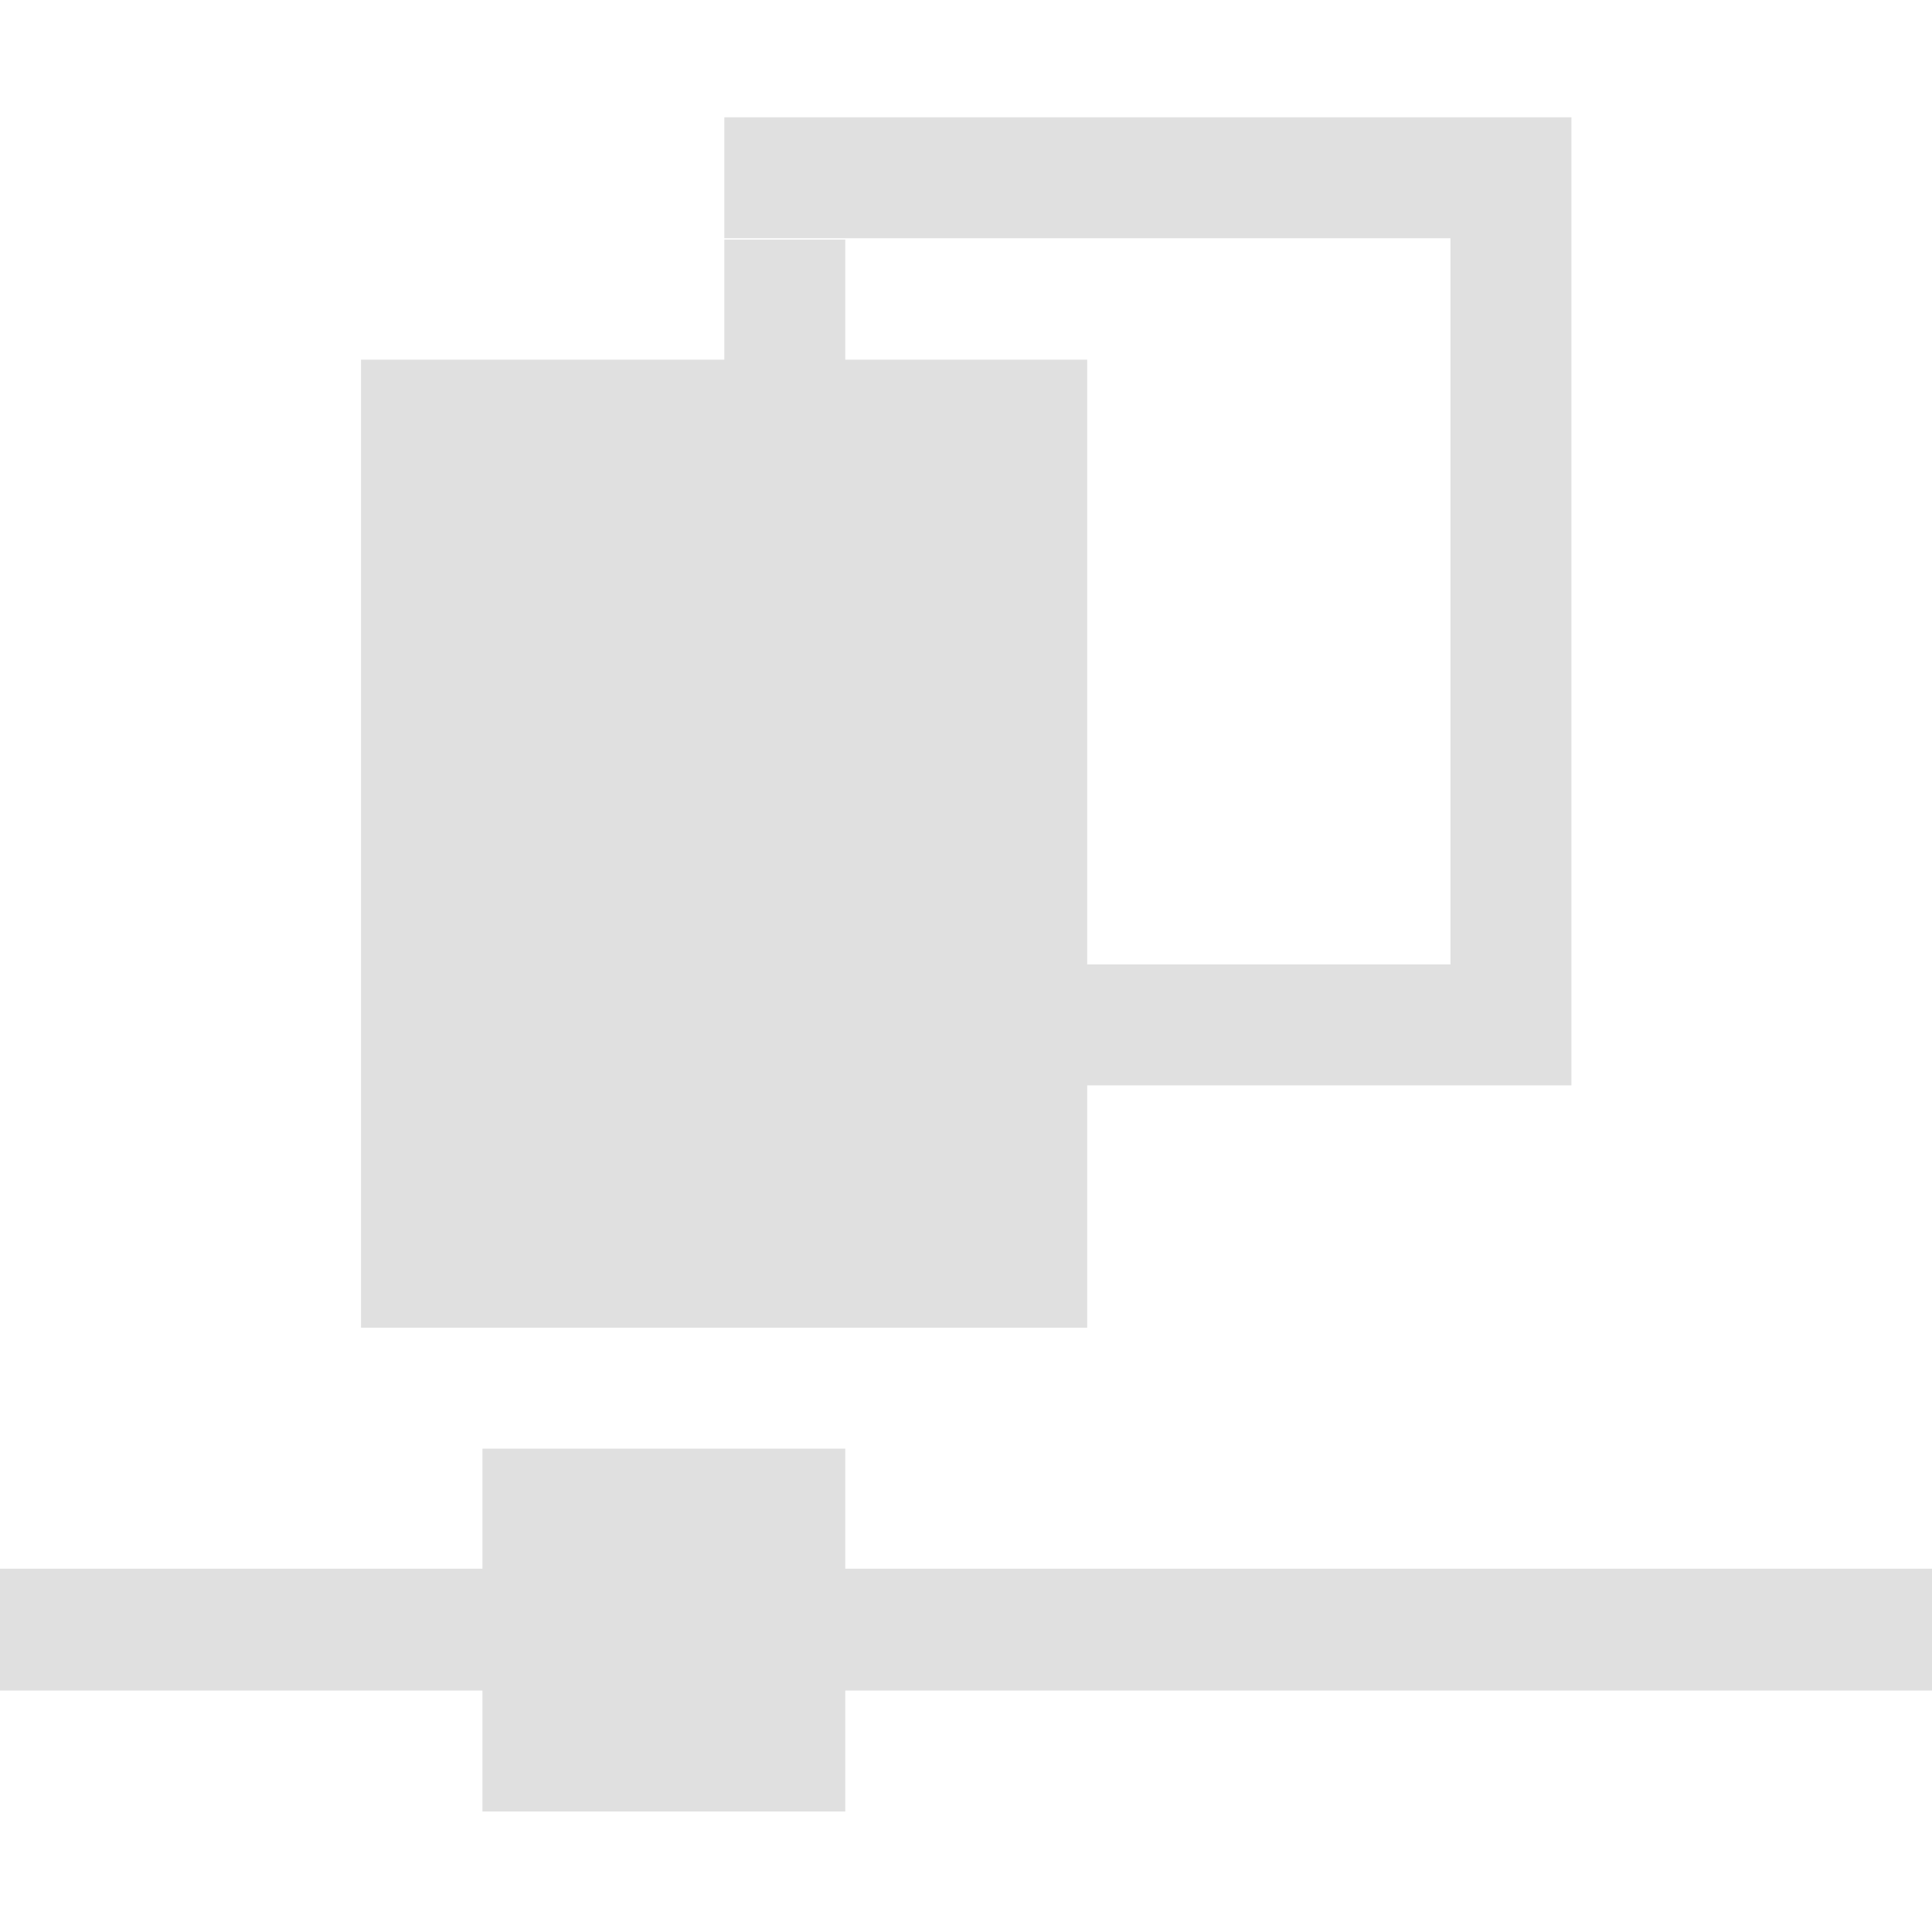
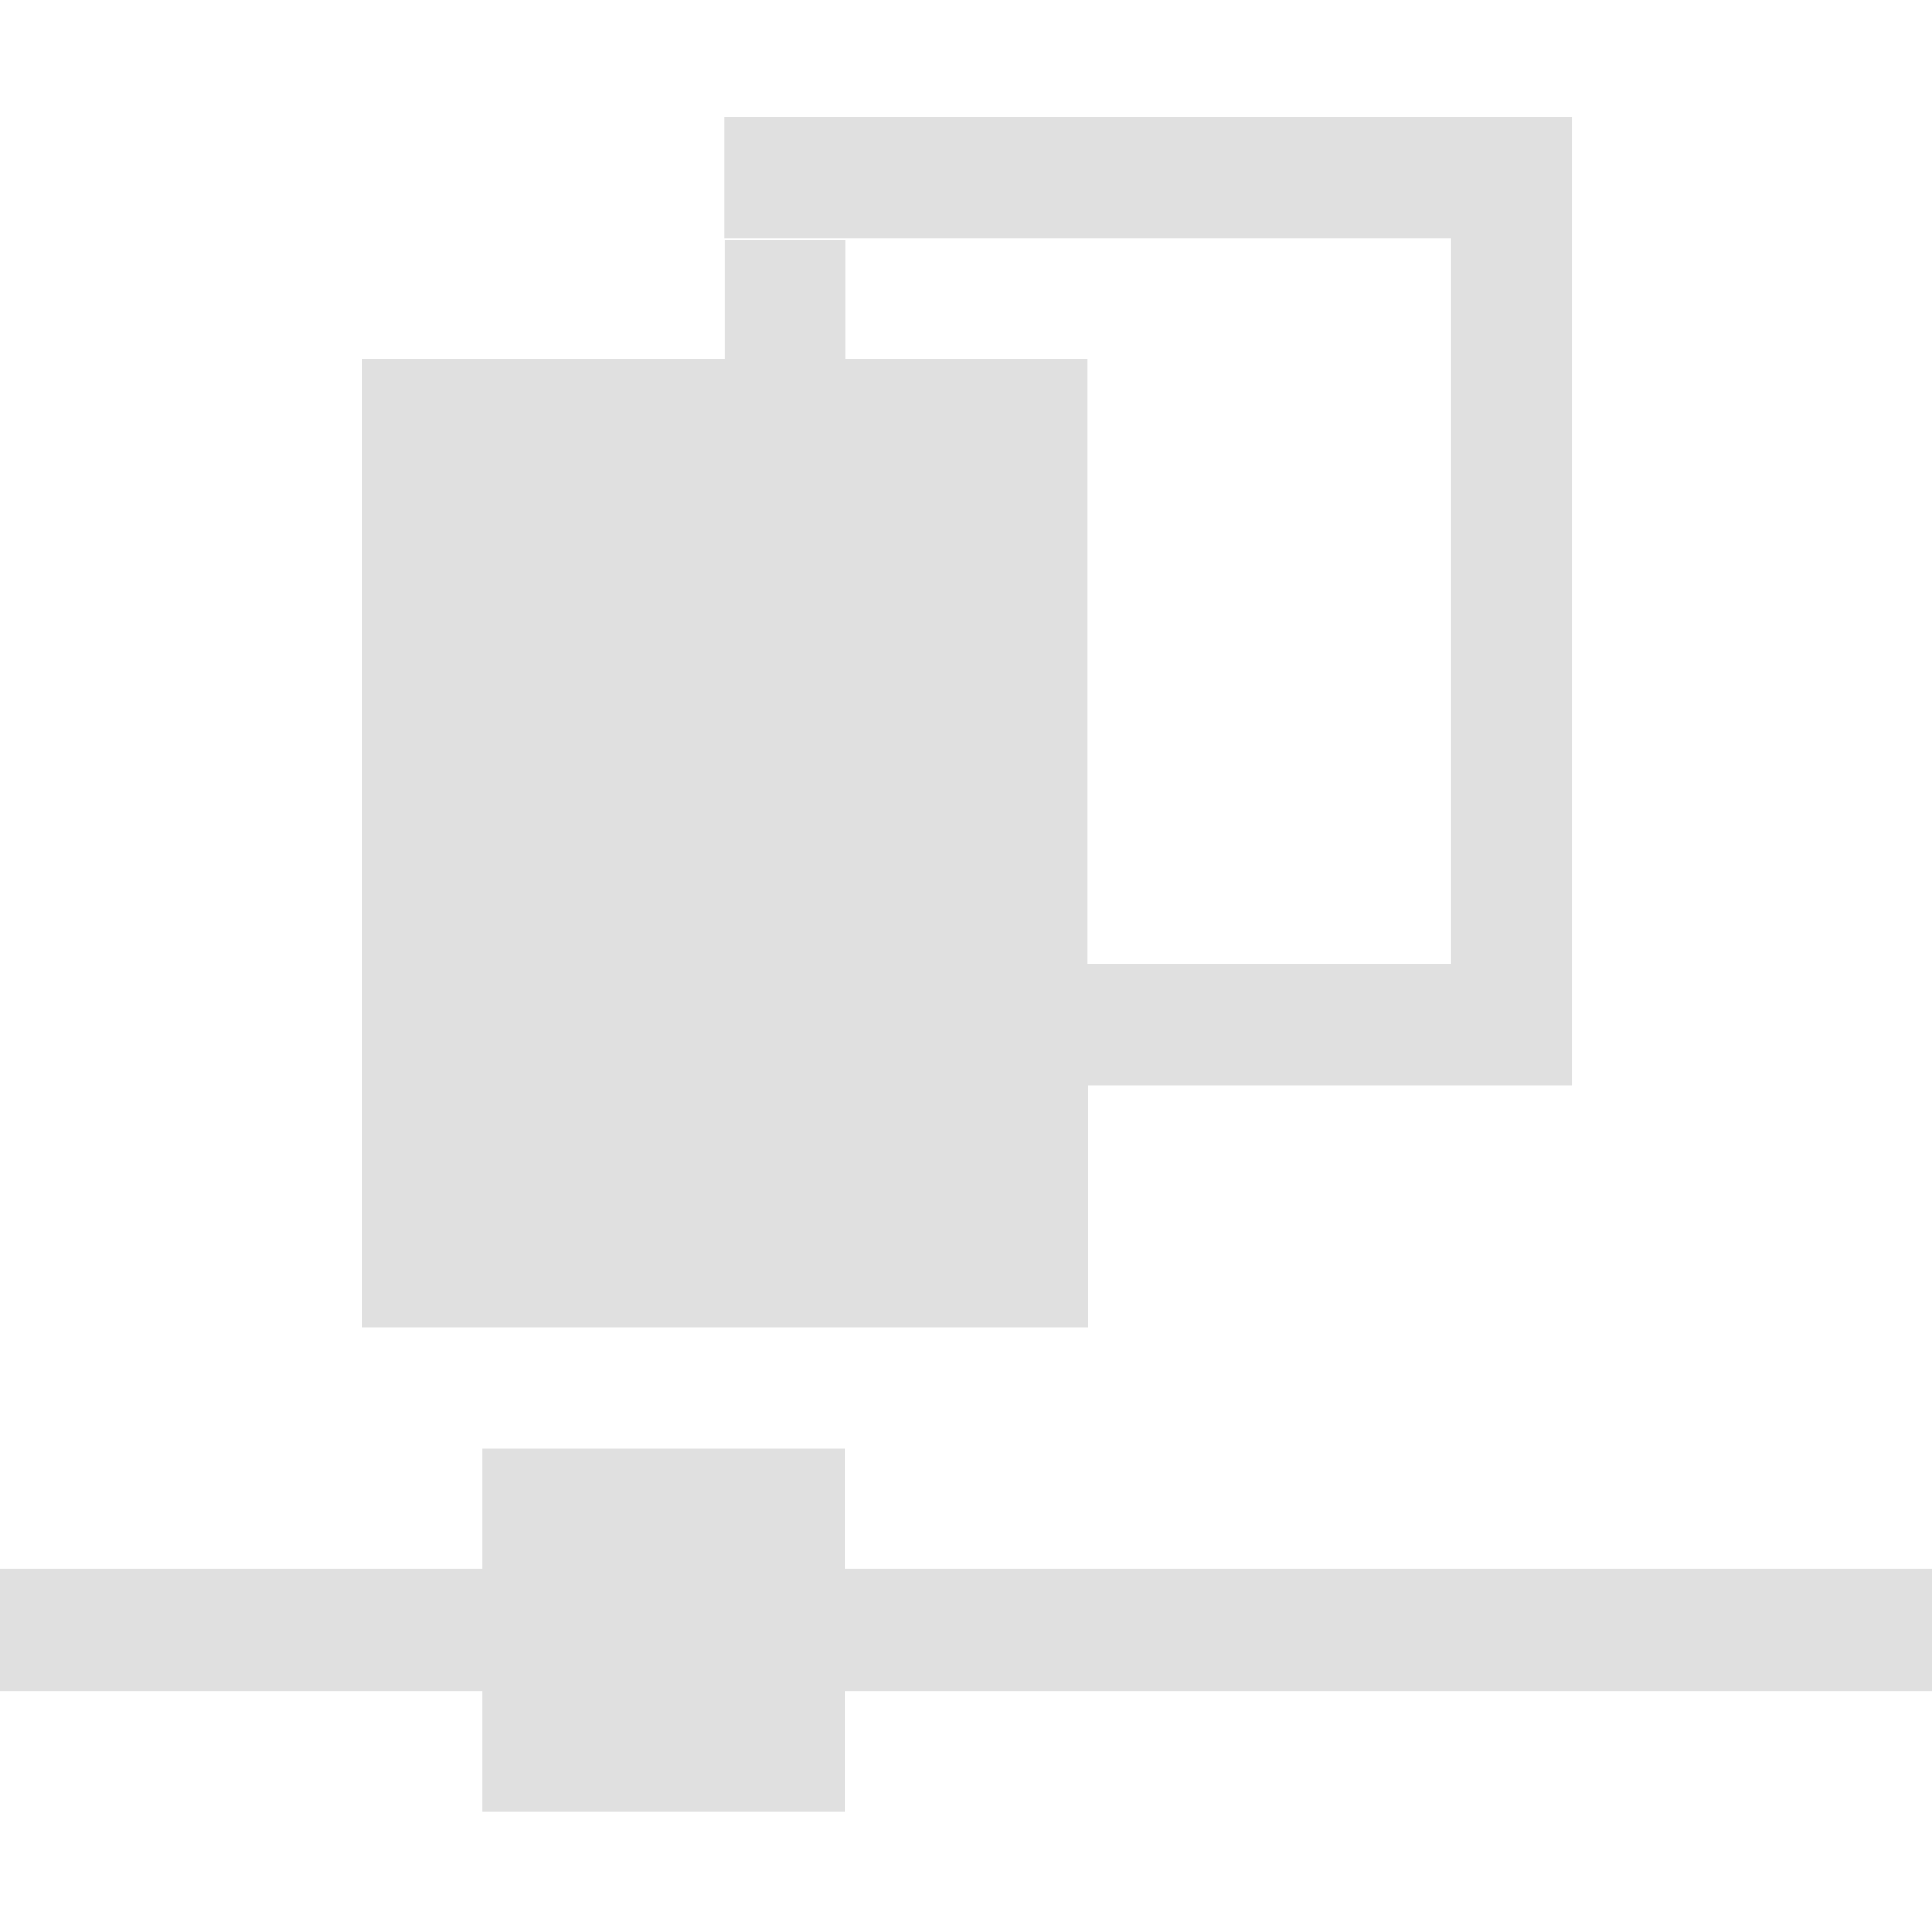
- <svg xmlns="http://www.w3.org/2000/svg" width="16" height="16" viewBox="0 0 4.233 4.233" version="1.1" id="svg1">
-   <defs id="defs1" />
-   <g id="layer1">
-     <path id="rect1" style="fill:#e0e0e0;stroke-width:0.05" d="M 1.057,3.174 V 3.437 H -0.004 V 3.704 H 1.057 V 3.969 H 1.852 V 3.704 H 4.238 V 3.437 H 1.852 V 3.174 Z" />
-     <path id="rect39" style="fill:#e0e0e0;fill-opacity:1;stroke:none;stroke-width:0.087;stroke-dasharray:none;stroke-opacity:1" d="M 1.587,0.257 V 0.522 H 3.178 V 2.113 H 2.382 V 0.788 H 1.852 V 0.525 H 1.587 V 0.788 H 0.791 V 2.909 H 2.382 V 2.378 H 3.178 3.443 V 0.522 0.257 Z" />
+ <svg xmlns="http://www.w3.org/2000/svg" height="16" viewBox="0 0 4.233 4.233" width="16">
+   <g fill="#e0e0e0">
+     <path d="m1.057 3.174v.263h-1.06v.268h1.06v.265h.795v-.265h2.386v-.268h-2.386v-.263z" stroke-width=".05" />
+     <path d="m1.587.257v.265h1.591v1.591h-.795v-1.326h-.53v-.262h-.265v.262h-.795v2.121h1.591v-.53h.795.265v-1.856-.265z" />
  </g>
</svg>
